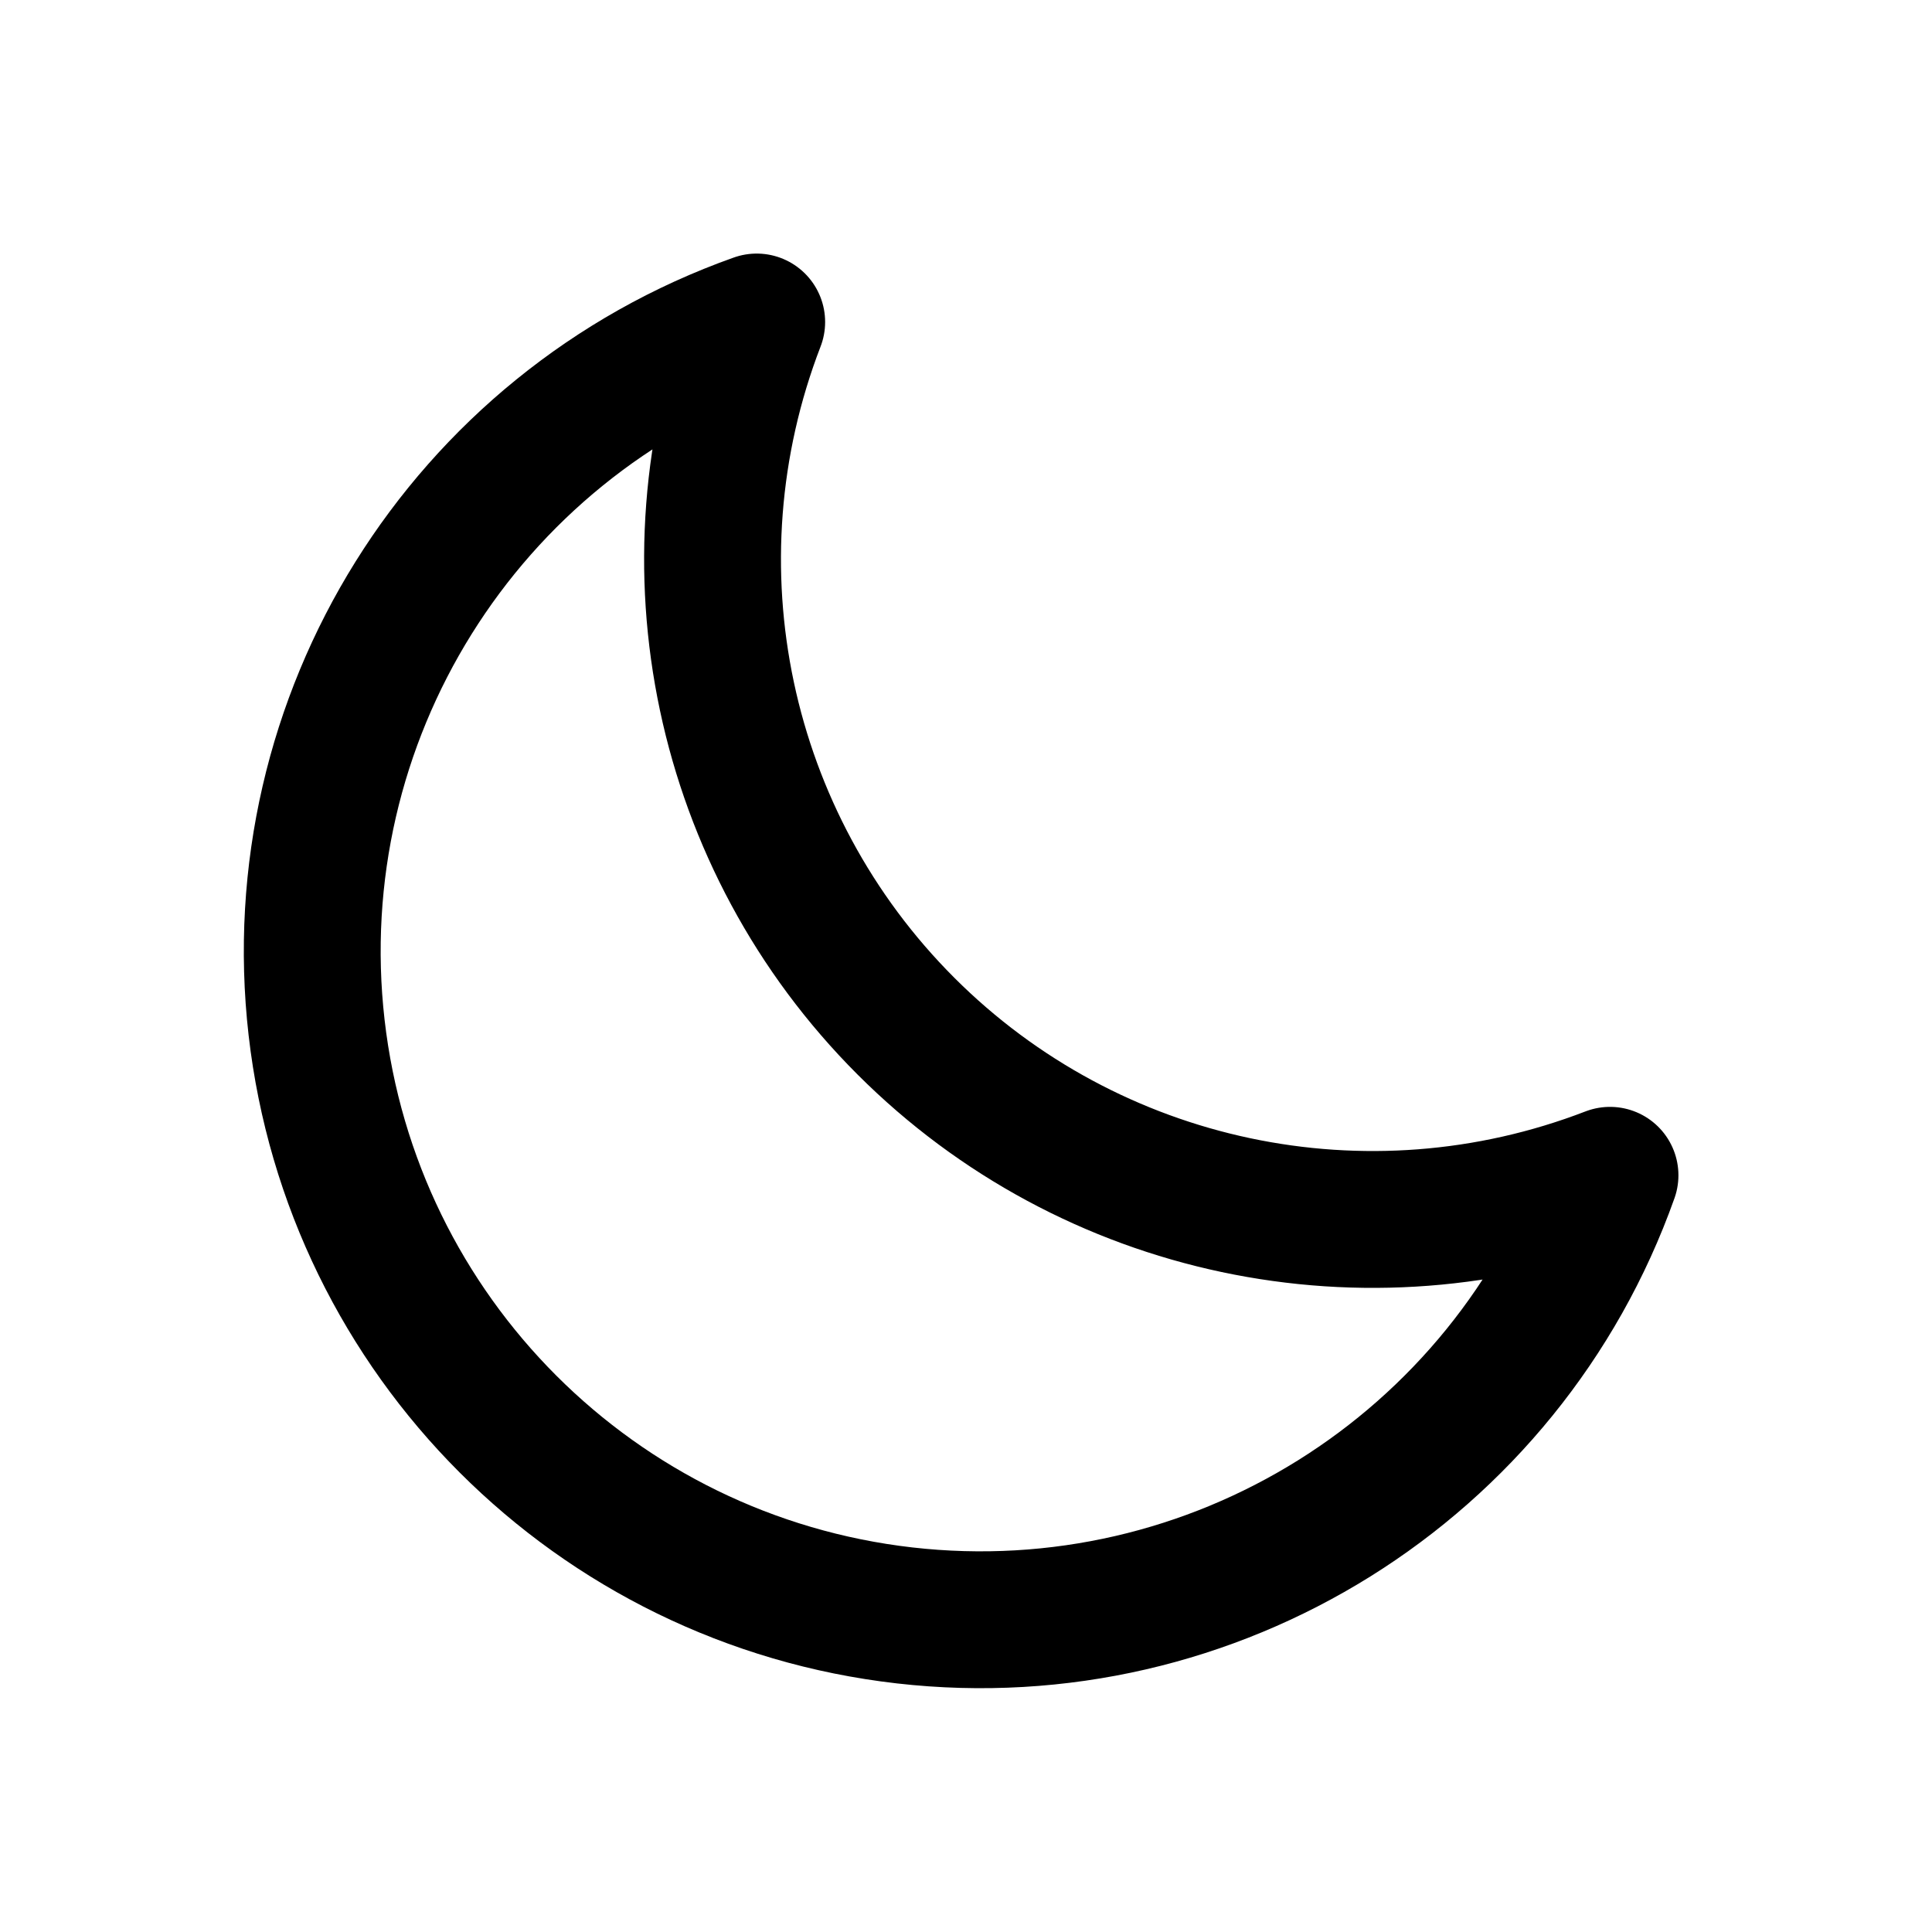
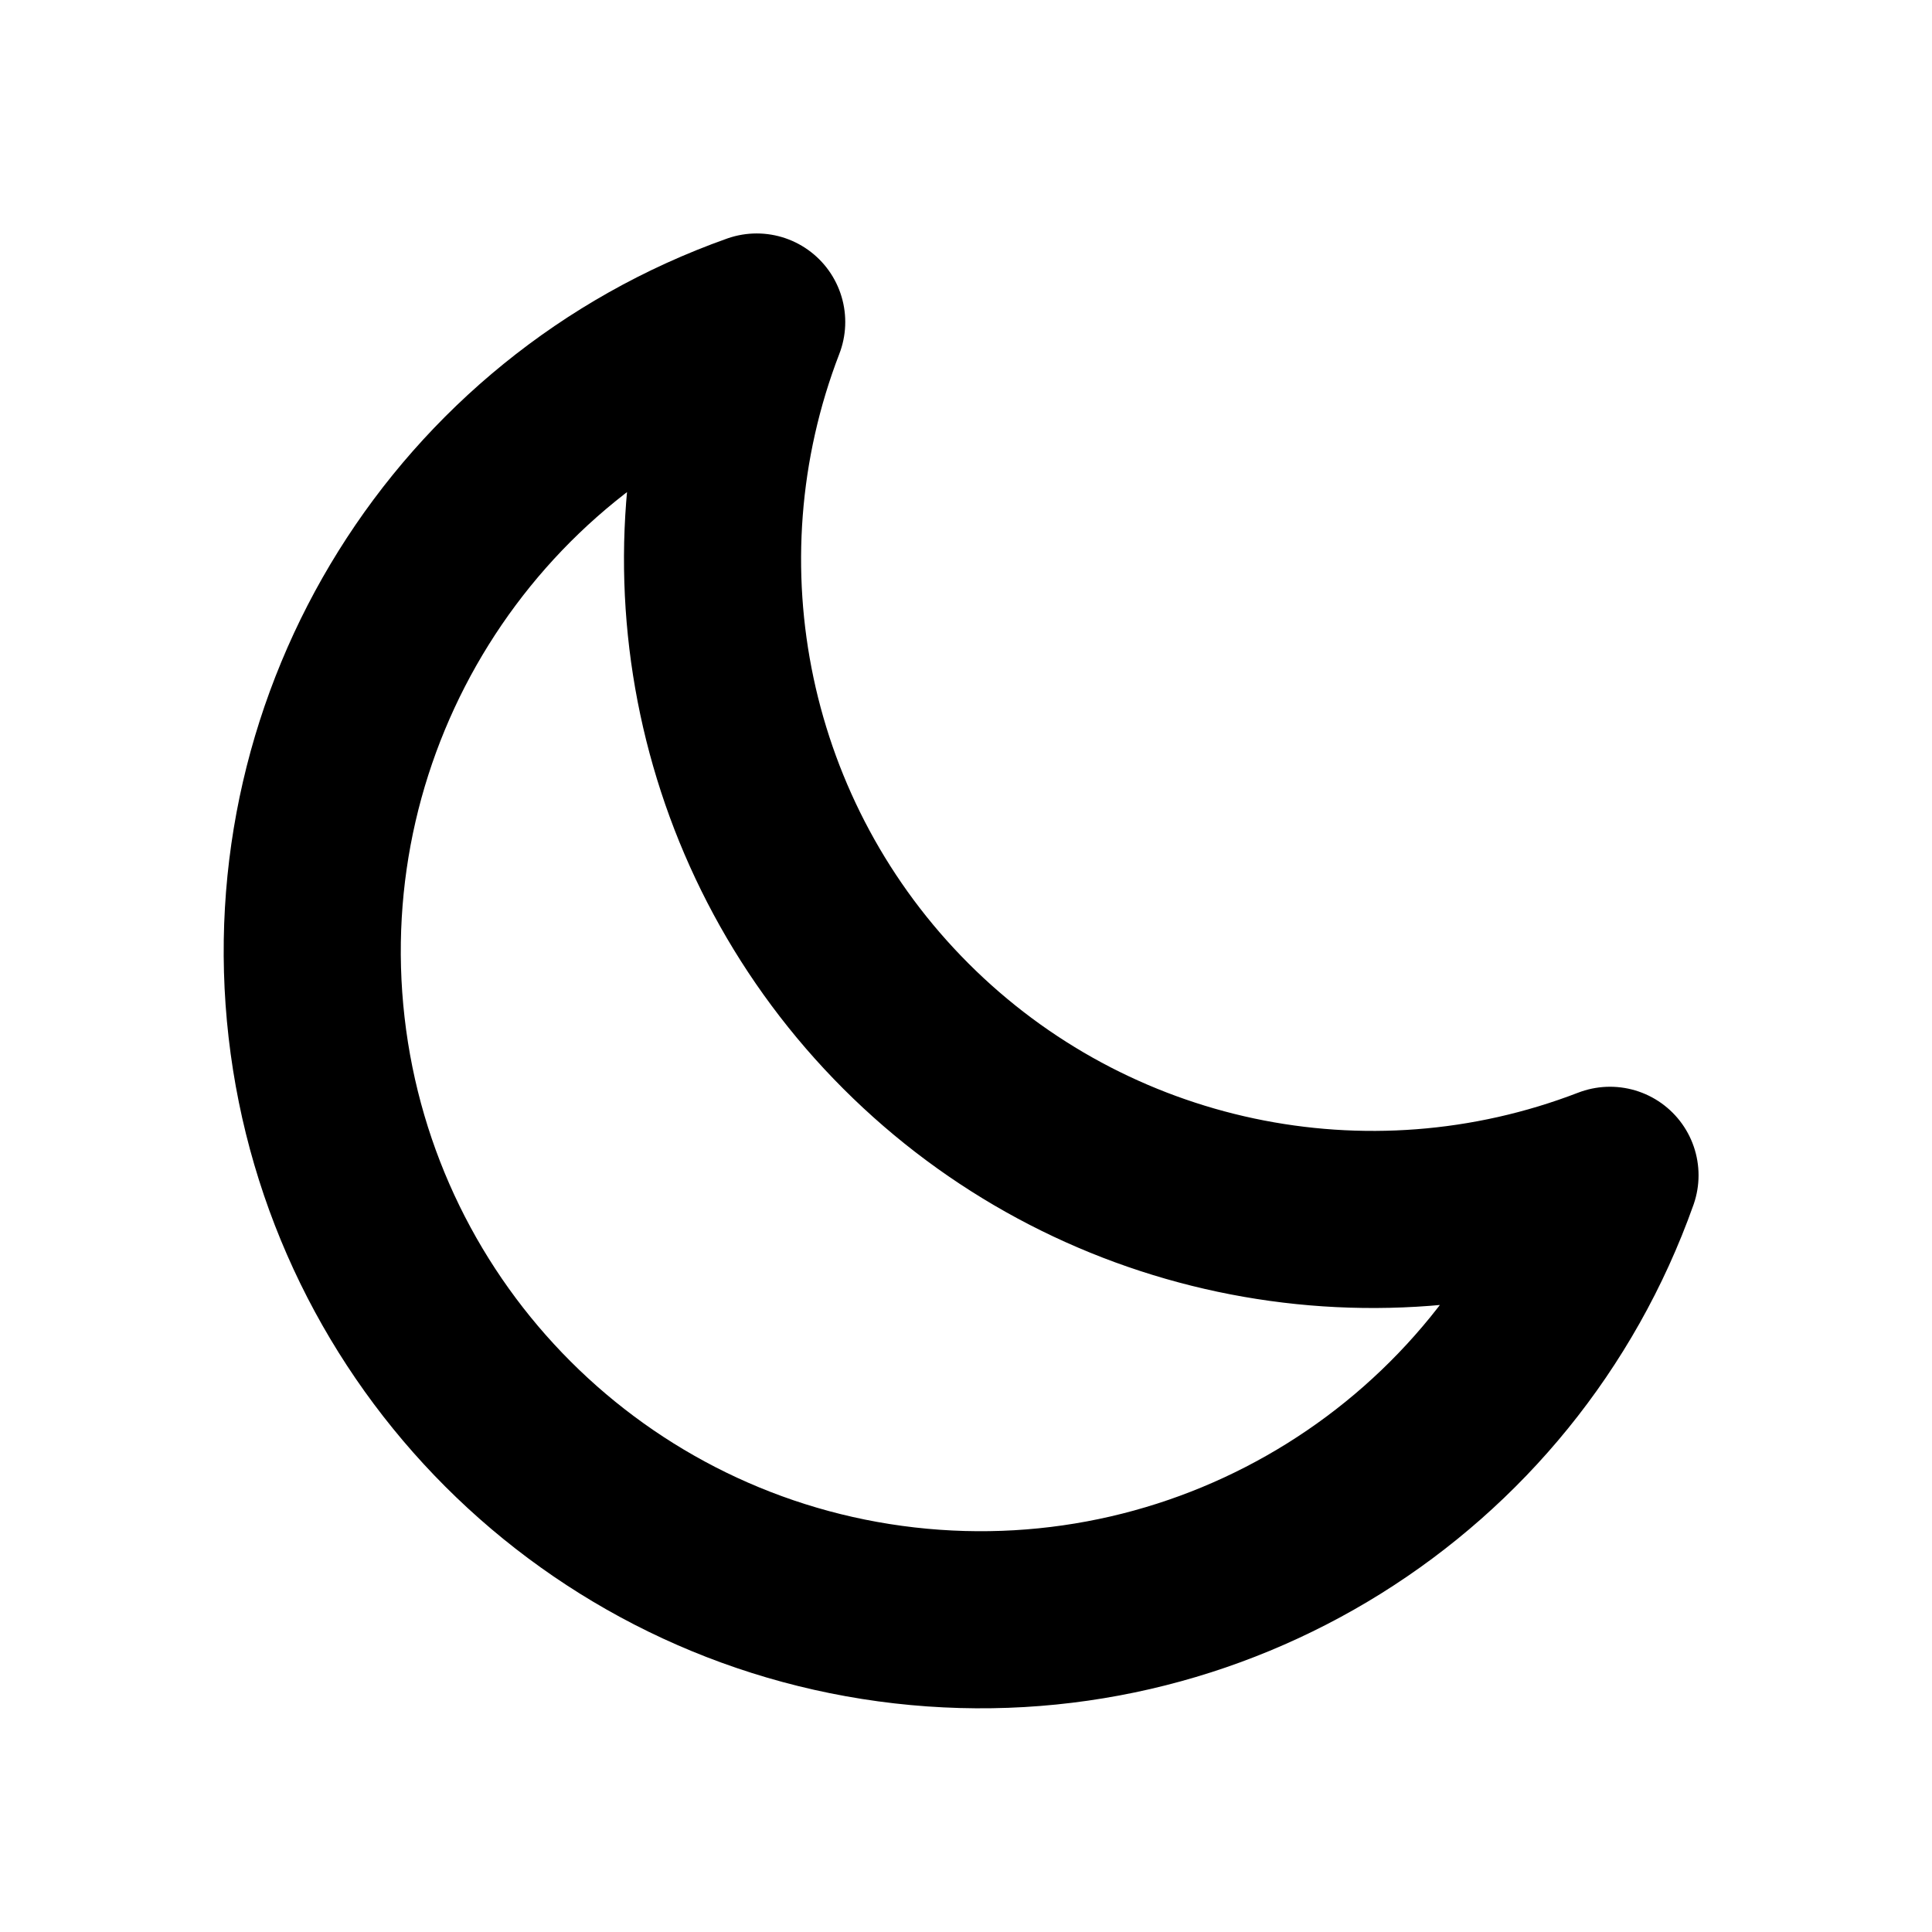
- <svg xmlns="http://www.w3.org/2000/svg" viewBox="0 0 24 24" fill="none" stroke="currentColor" stroke-width="1.7" stroke-linecap="round" stroke-linejoin="round">
+ <svg xmlns="http://www.w3.org/2000/svg" viewBox="0 0 24 24" fill="none" stroke="currentColor" stroke-width="2.2" stroke-linecap="round" stroke-linejoin="round">
  <path d="M20 14.6A8.2 8.2 0 0 1 9.4 4a8.3 8.3 0 1 0 10.6 10.6z" />
</svg>
